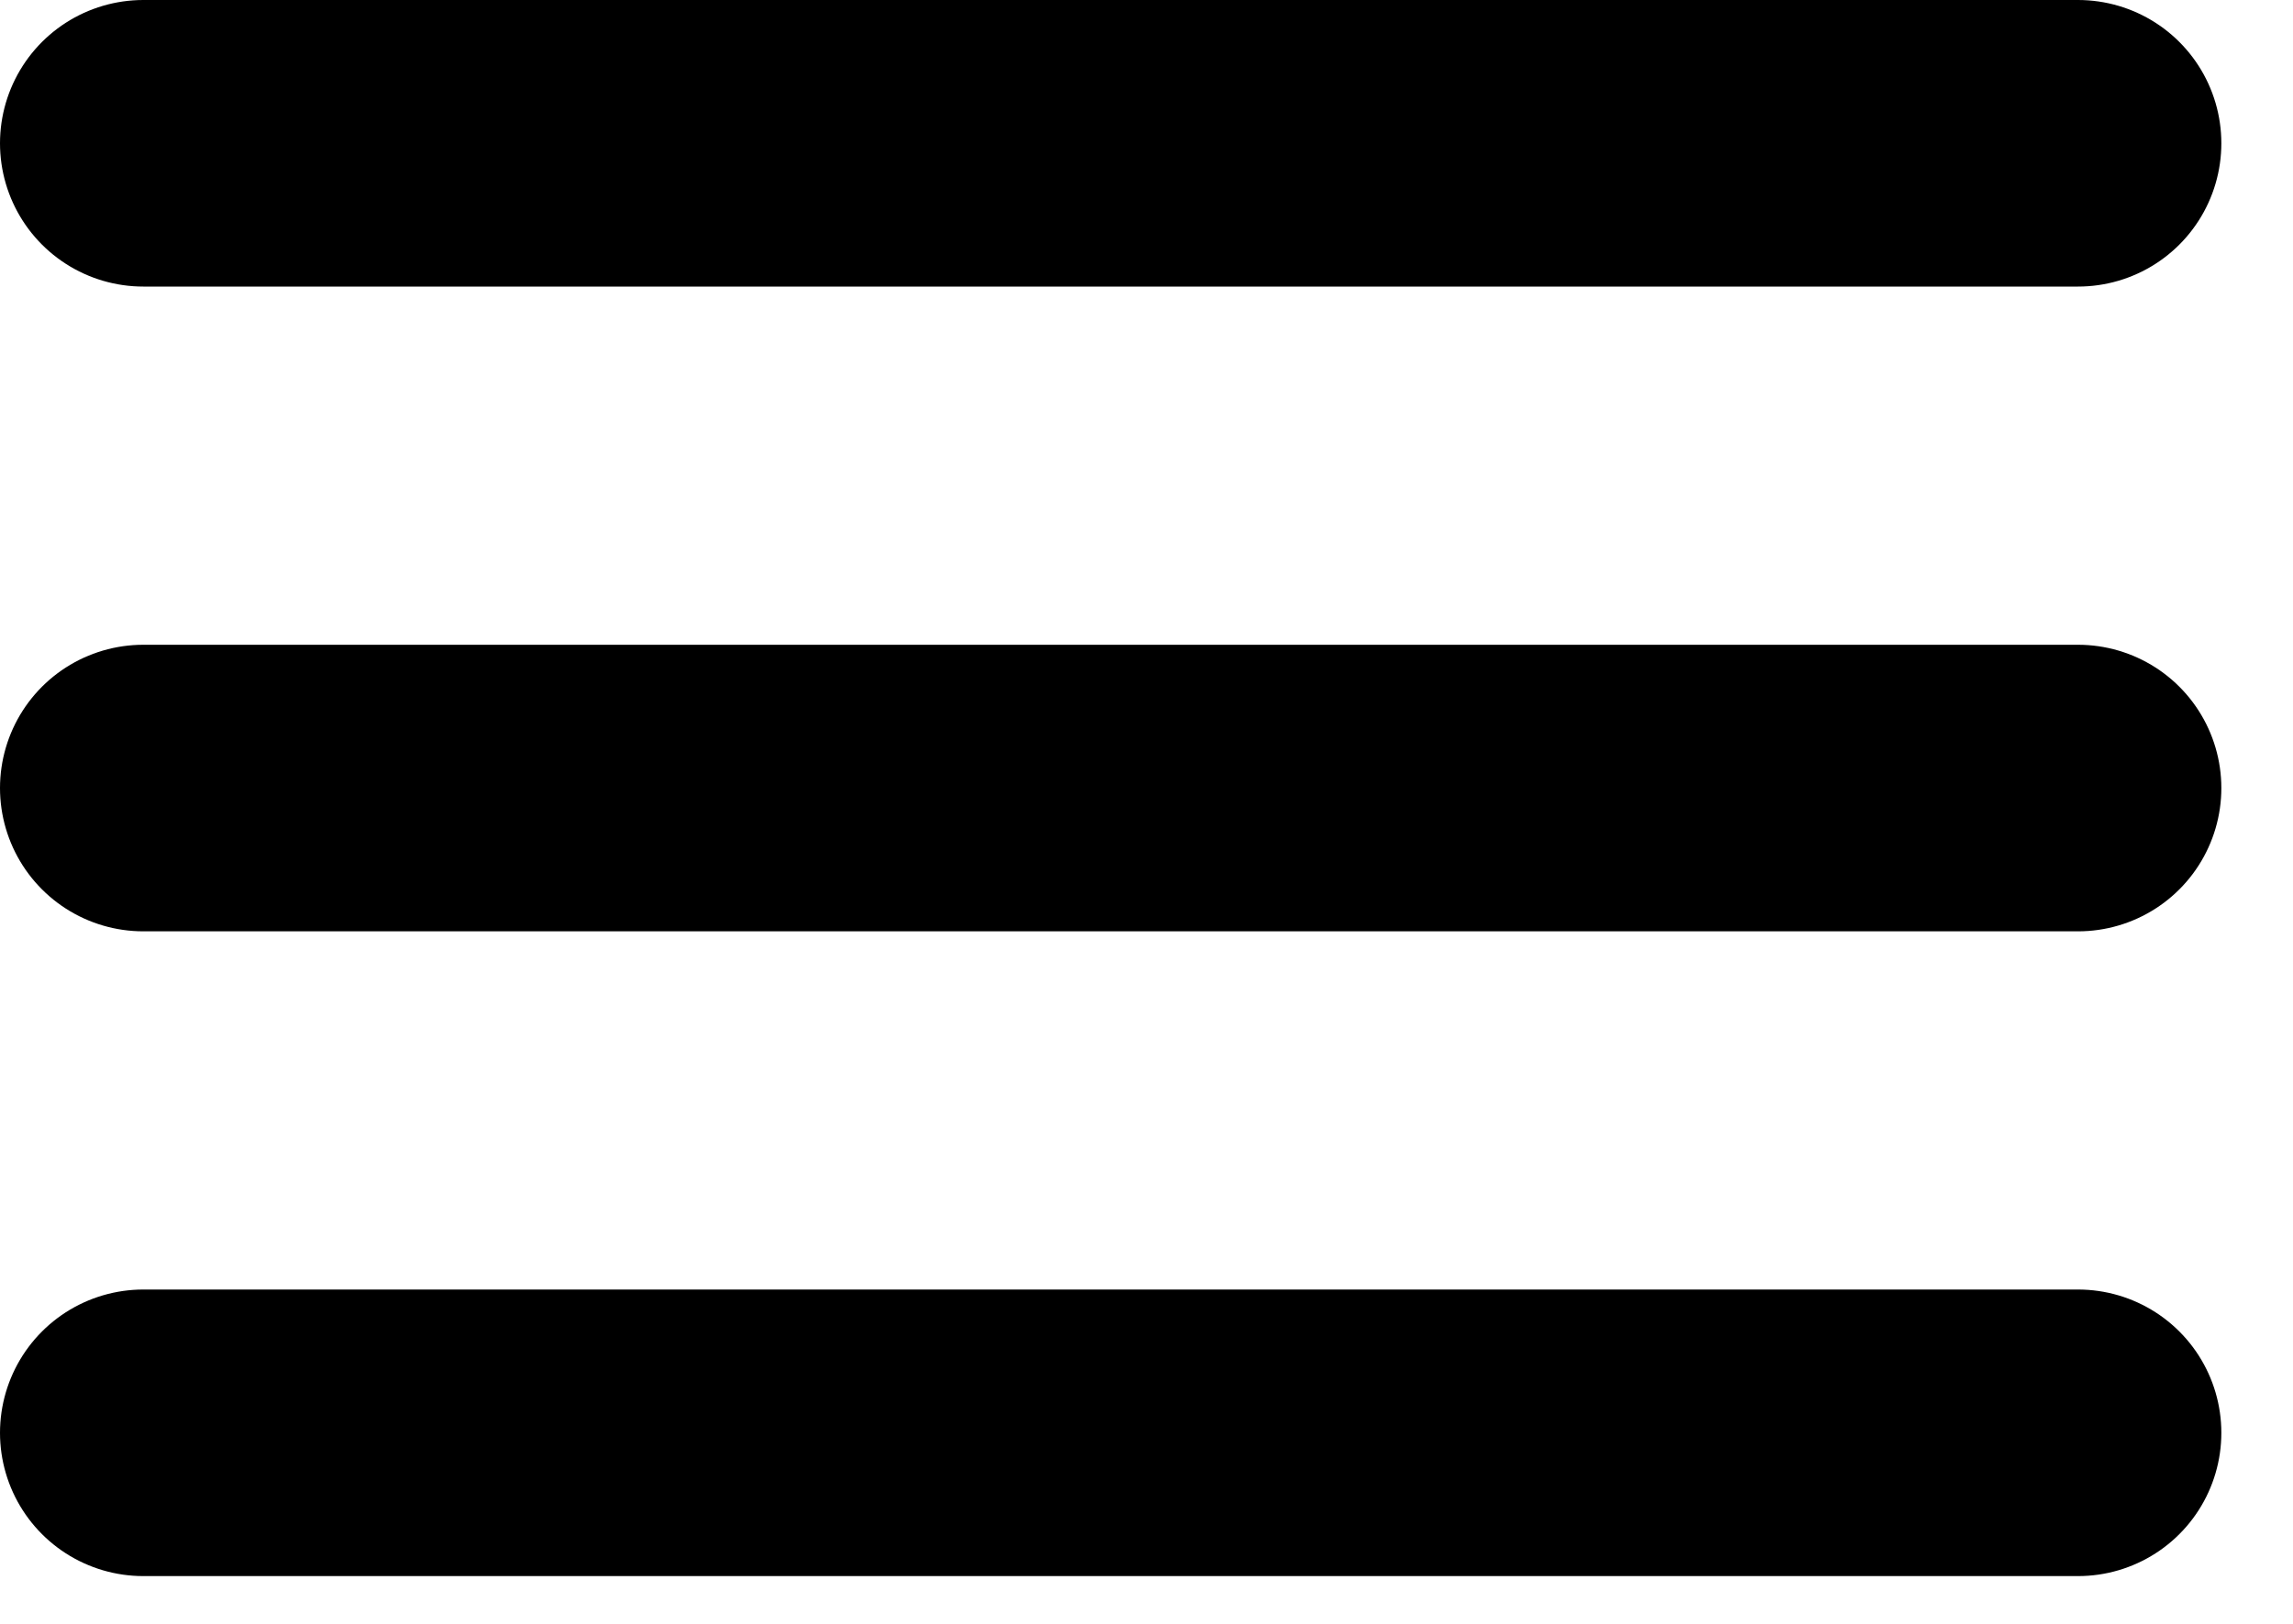
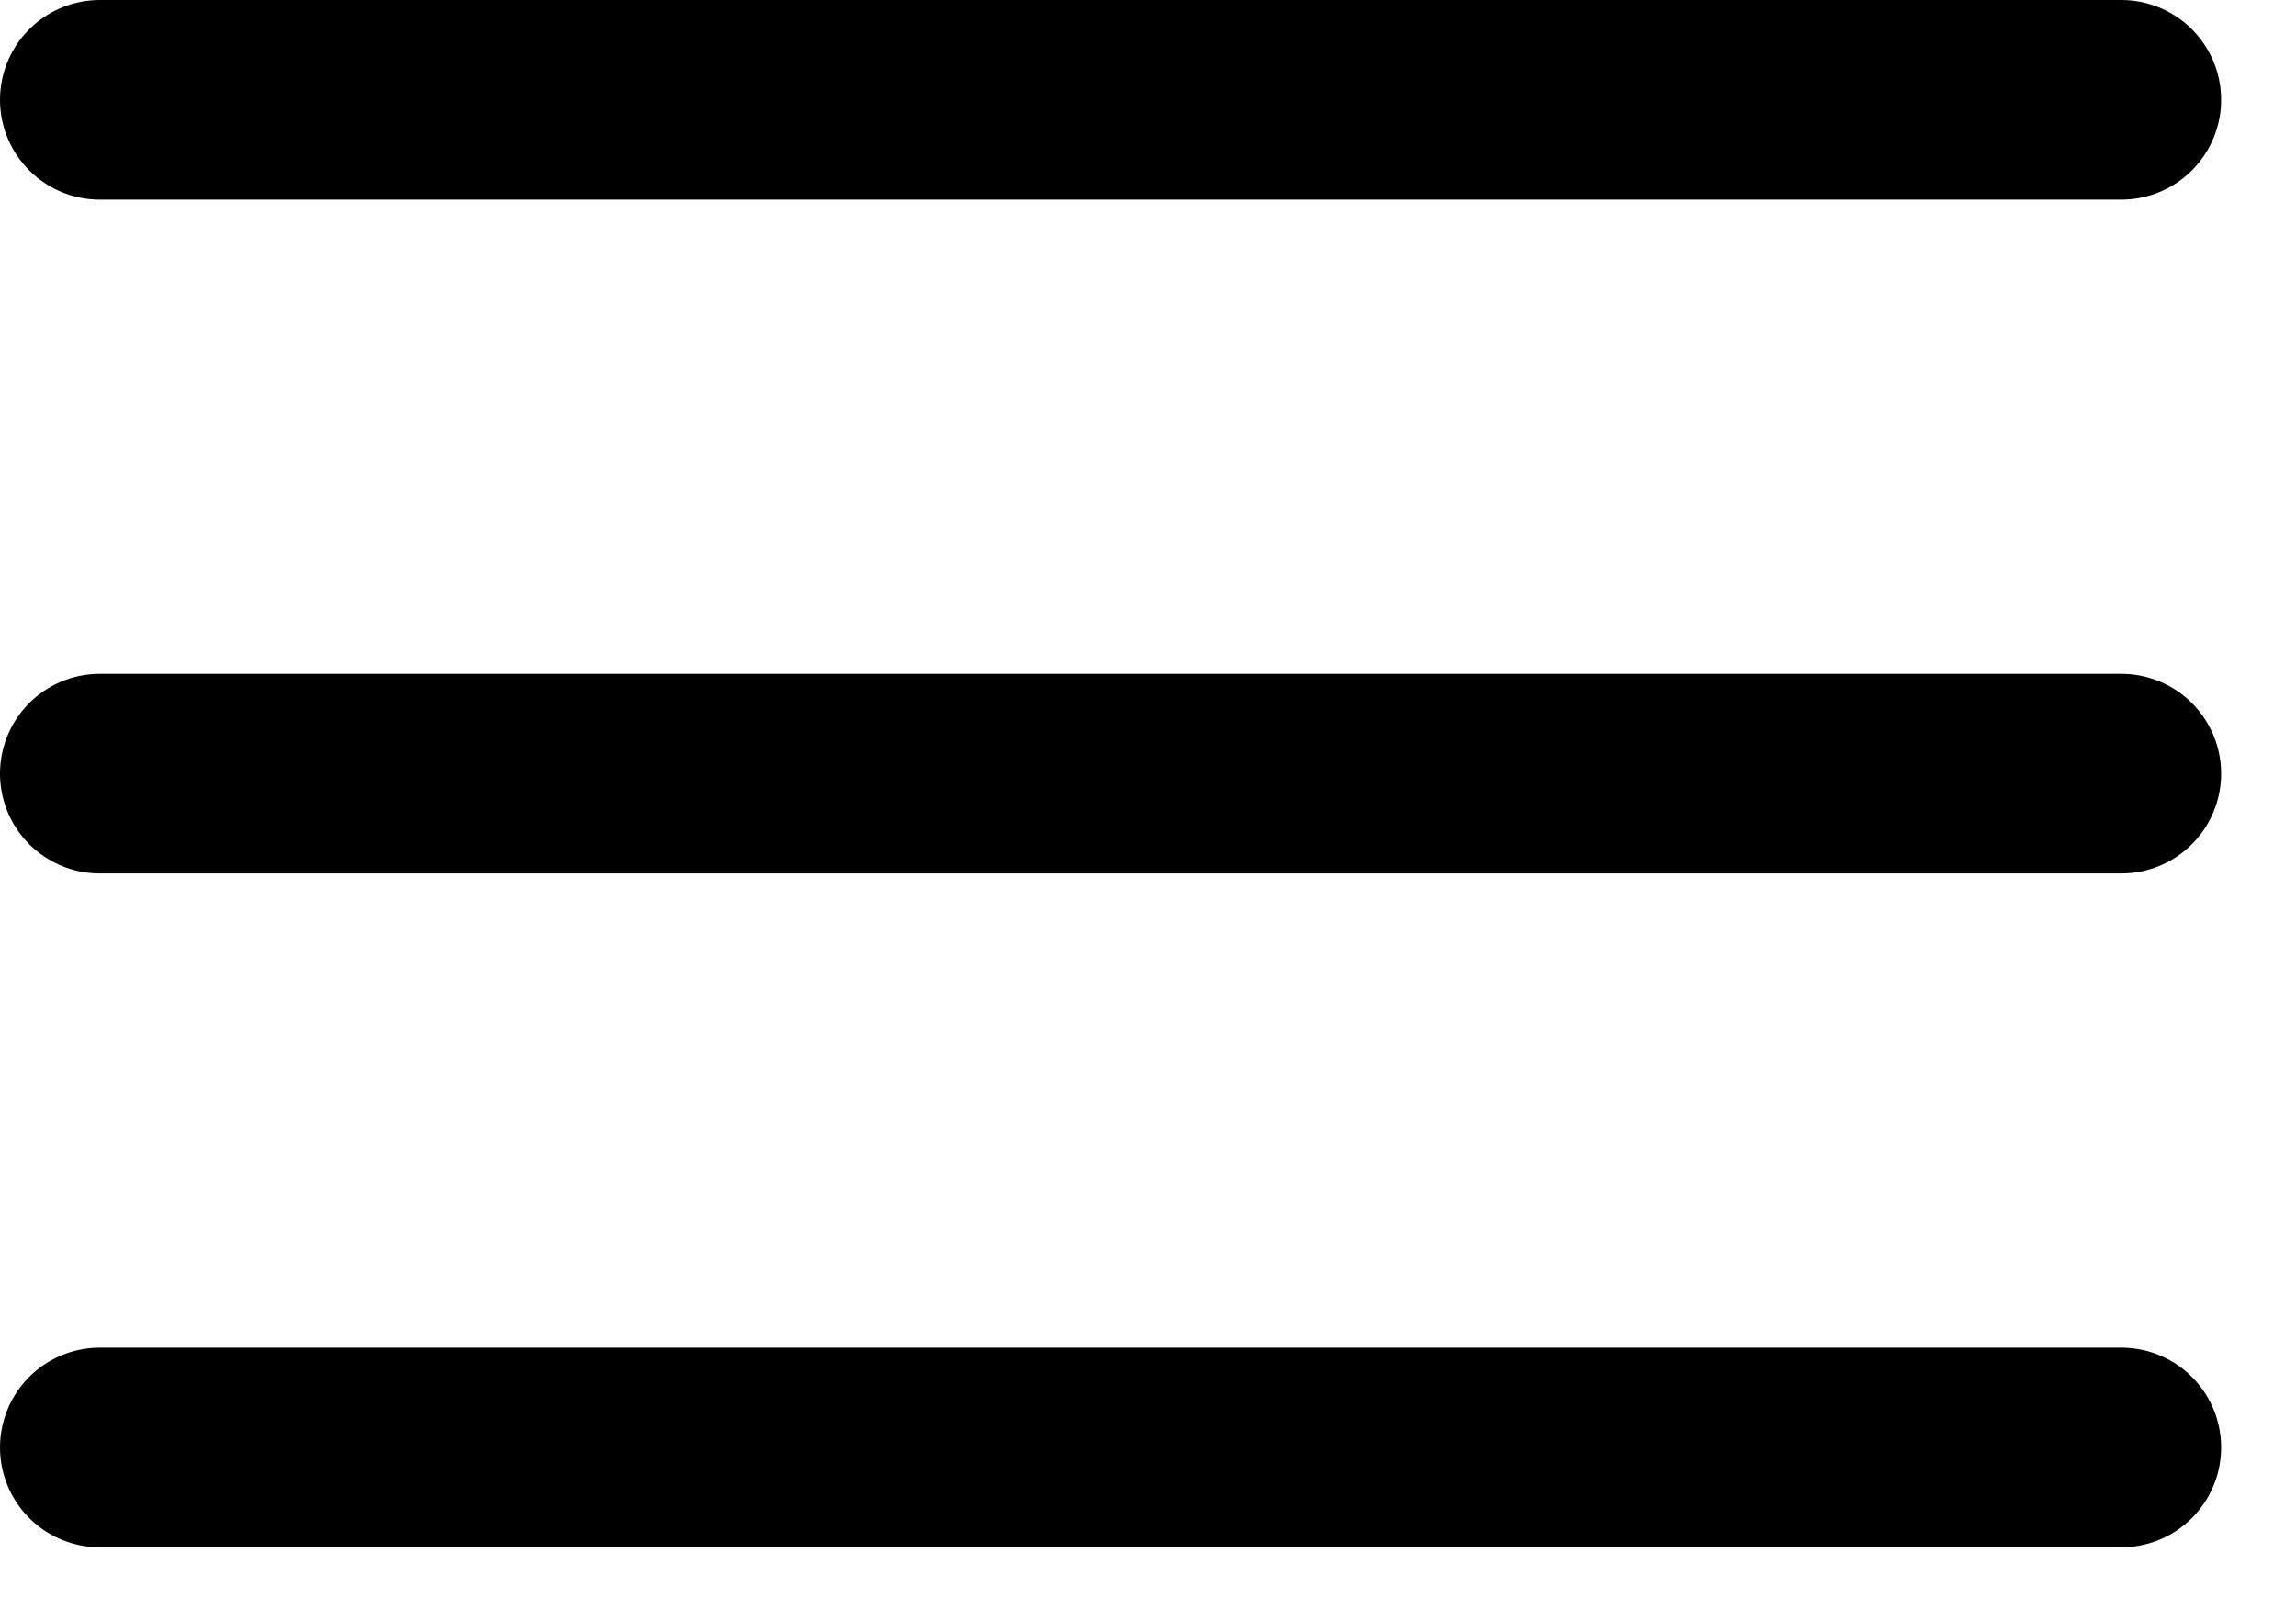
- <svg xmlns="http://www.w3.org/2000/svg" width="24" height="17" viewBox="0 0 24 17" fill="none">
-   <path d="M1.5 8.25H21.75M1.5 1.5H21.75M1.5 15H21.75" stroke="black" stroke-width="3" stroke-linecap="round" stroke-linejoin="round" />
+ <svg xmlns="http://www.w3.org/2000/svg" width="23" height="16" viewBox="0 0 23 16" fill="none">
+   <path d="M1 7.75H21.25M1 1H21.25M1 14.5H21.25" stroke="black" stroke-width="2" stroke-linecap="round" stroke-linejoin="round" />
</svg>
